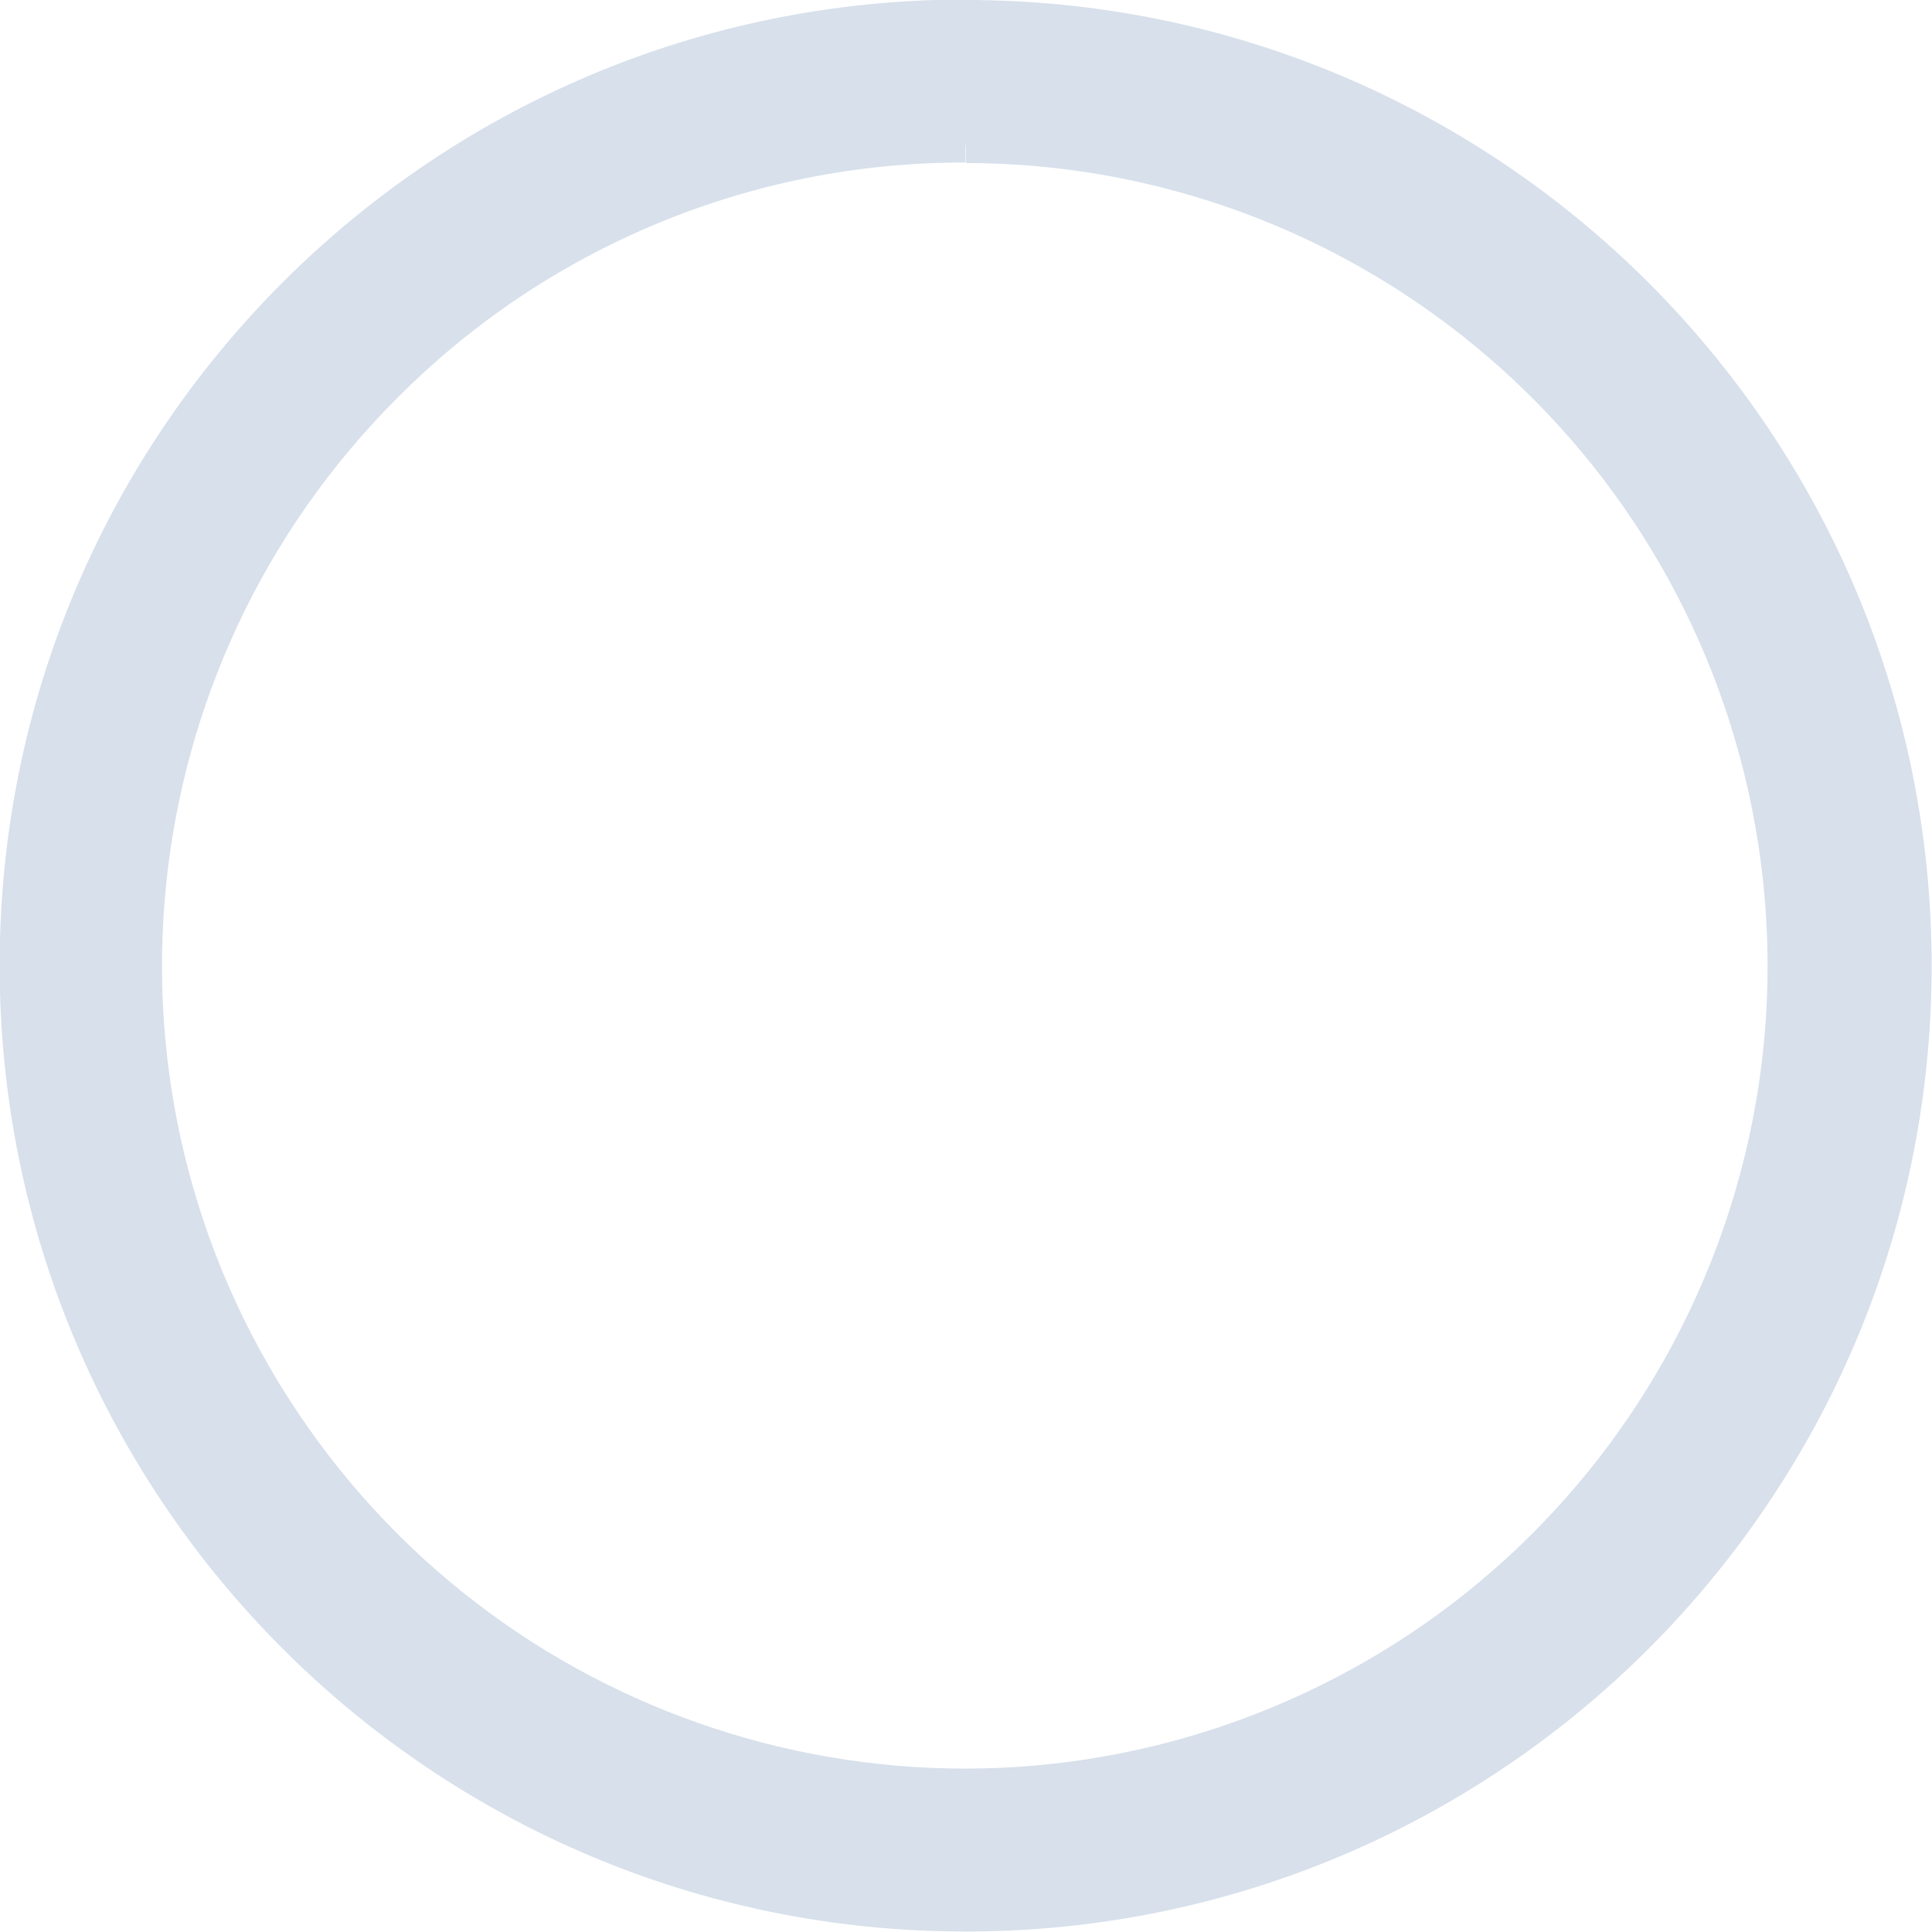
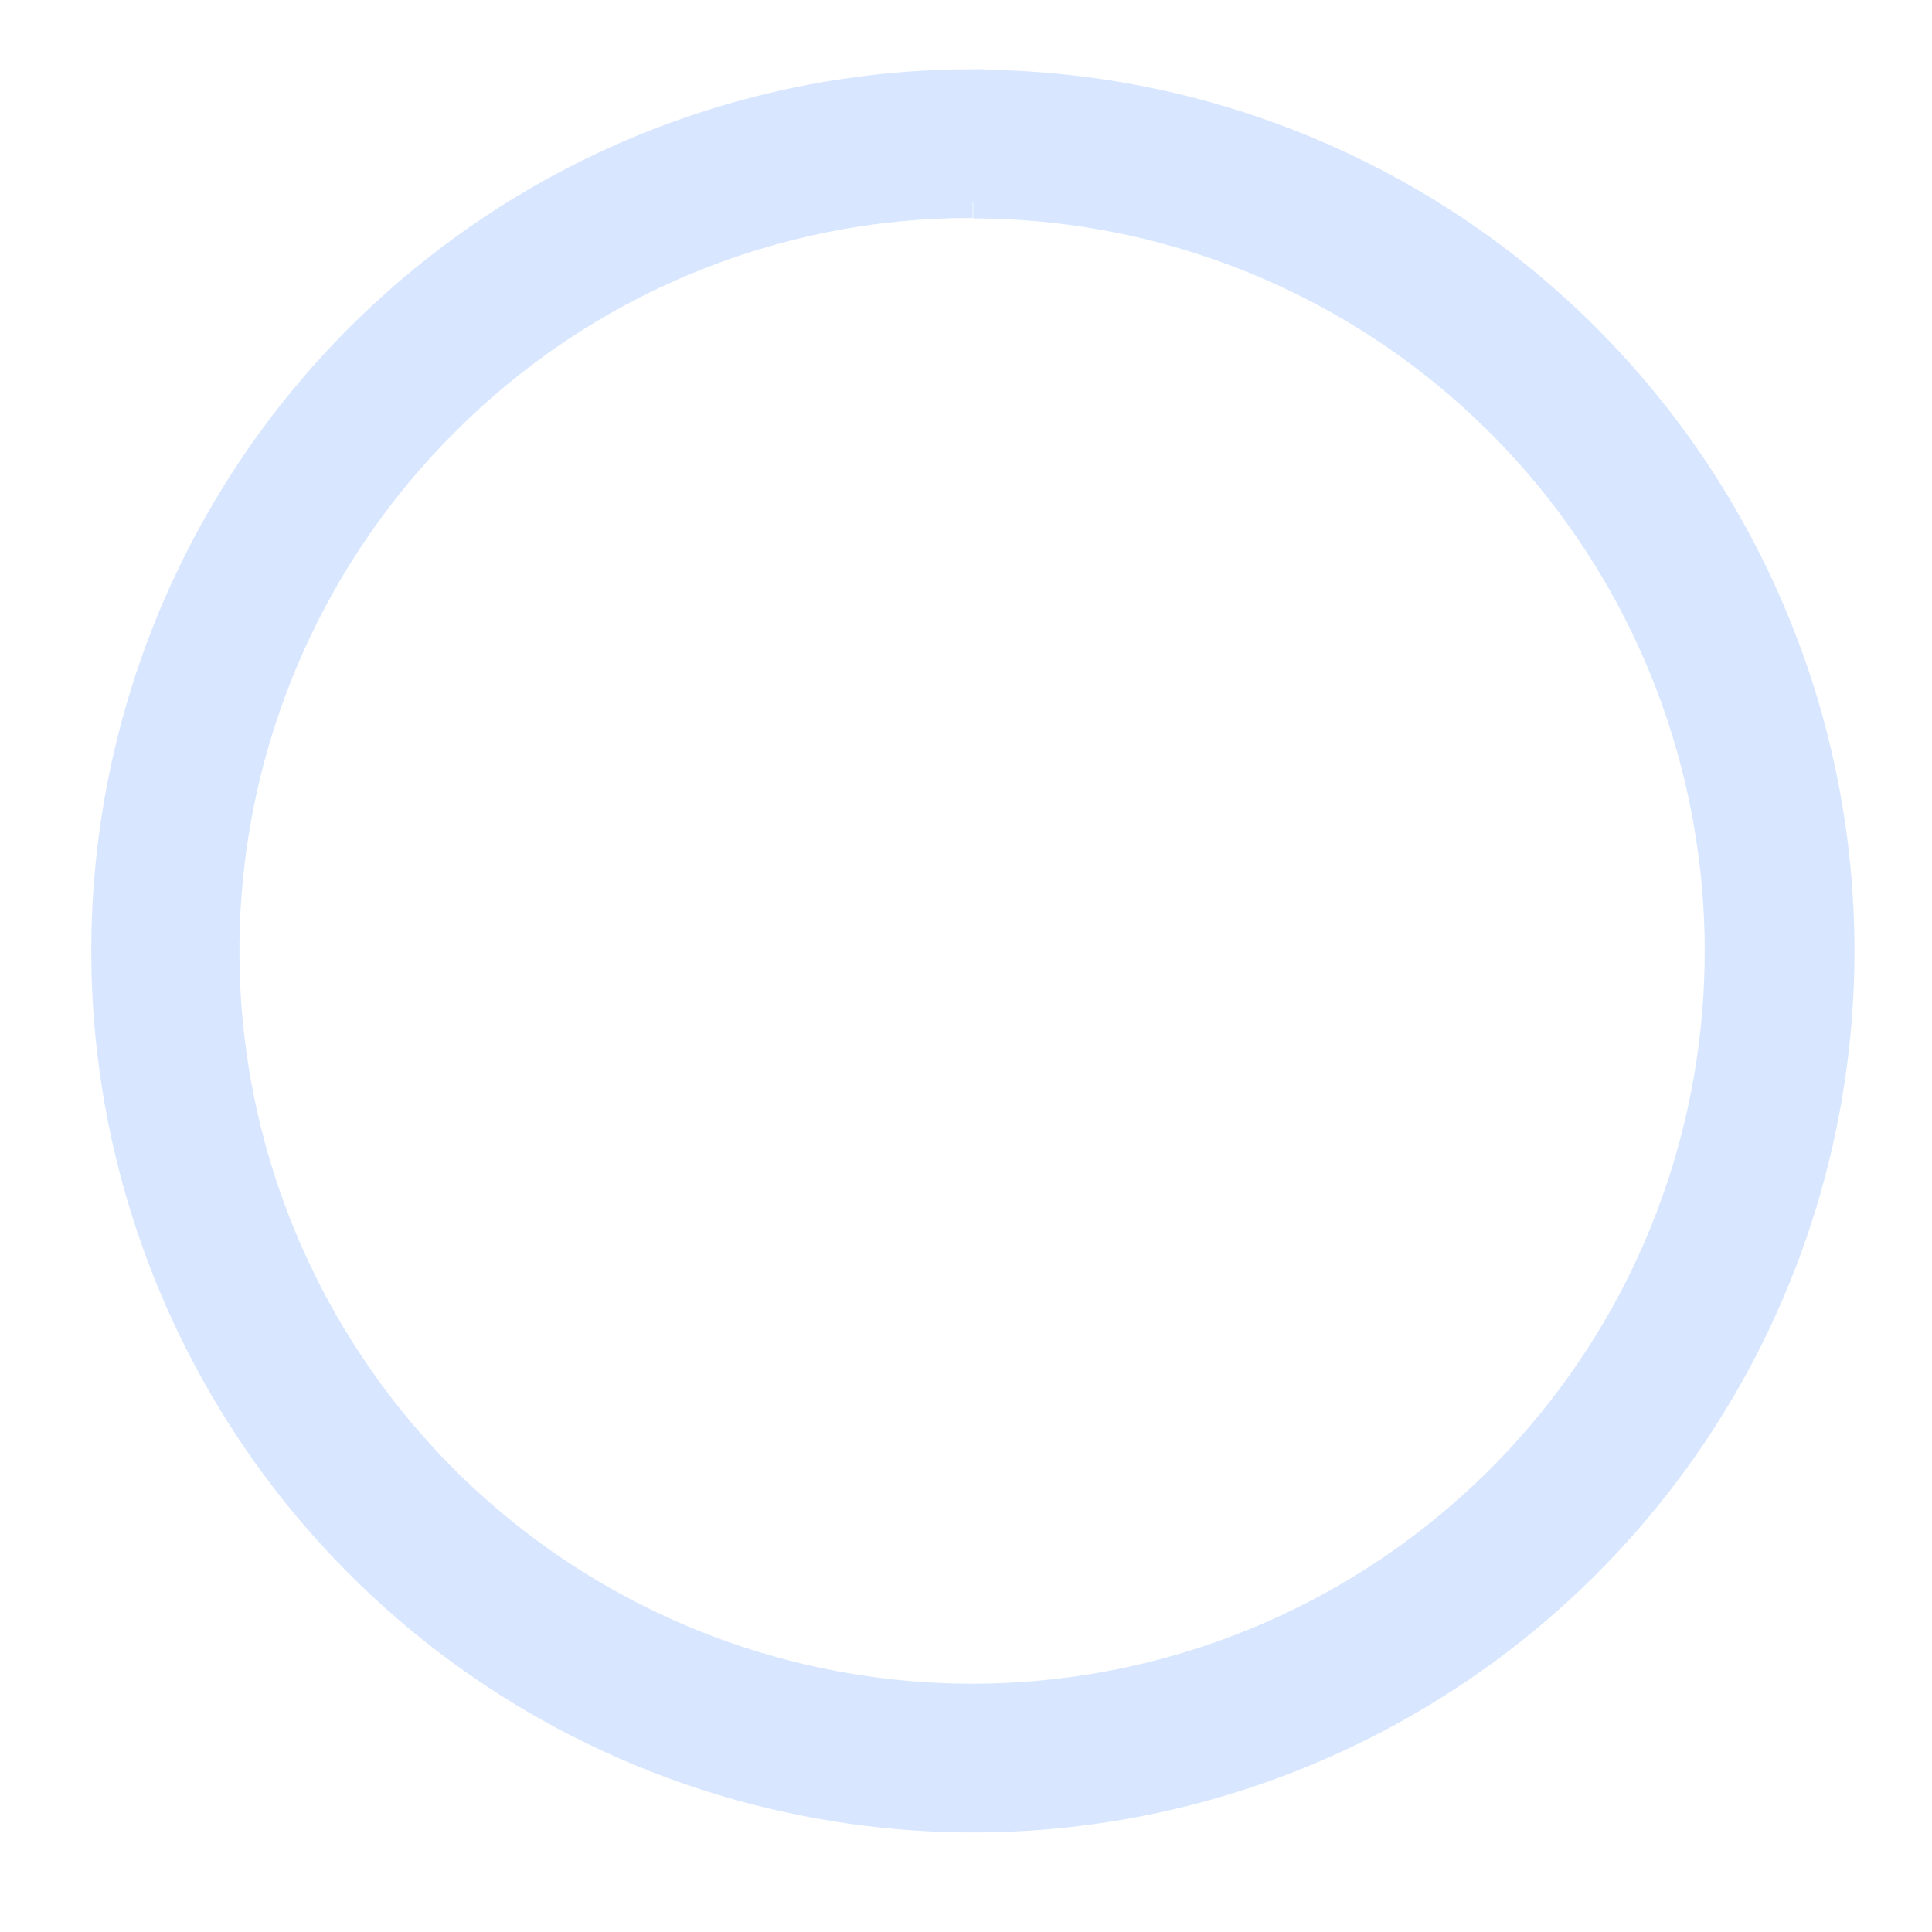
- <svg xmlns="http://www.w3.org/2000/svg" width="16.428" height="16.428" viewBox="0 0 16.428 16.428">
-   <g id="Icon_ionic-ios-checkmark-circle-outline" data-name="Icon ionic-ios-checkmark-circle-outline" transform="translate(-3.225 -3.225)">
-     <path id="Path_49590" data-name="Path 49590" d="M11.439,4.461A6.976,6.976,0,1,1,6.5,6.5a6.932,6.932,0,0,1,4.935-2.043m0-1.086A8.064,8.064,0,1,0,19.5,11.439a8.063,8.063,0,0,0-8.064-8.064Z" fill="#d7e0eb" stroke="#d7e0eb" stroke-width="0.3" />
+ <svg xmlns="http://www.w3.org/2000/svg" width="18" height="18" viewBox="0 0 18 18" fill="none">
+   <g opacity="0.3">
+     <path d="M9.067 1.885C10.681 1.887 12.244 2.449 13.49 3.474C14.736 4.5 15.588 5.926 15.9 7.509C16.213 9.092 15.967 10.735 15.205 12.157C14.442 13.579 13.21 14.693 11.719 15.309C10.227 15.925 8.568 16.004 7.024 15.534C5.48 15.064 4.147 14.073 3.252 12.73C2.357 11.388 1.955 9.776 2.115 8.17C2.274 6.565 2.986 5.064 4.128 3.924C4.775 3.274 5.544 2.758 6.391 2.408C7.238 2.057 8.146 1.878 9.063 1.881M9.063 0.795C7.468 0.795 5.909 1.268 4.584 2.154C3.258 3.04 2.224 4.299 1.614 5.772C1.004 7.246 0.844 8.867 1.155 10.431C1.466 11.995 2.233 13.432 3.361 14.56C4.488 15.688 5.925 16.456 7.489 16.767C9.053 17.079 10.674 16.92 12.147 16.31C13.621 15.7 14.881 14.667 15.767 13.342C16.654 12.016 17.127 10.457 17.128 8.863C17.128 7.804 16.92 6.755 16.514 5.777C16.109 4.798 15.515 3.909 14.766 3.16C14.018 2.411 13.129 1.817 12.15 1.412C11.172 1.007 10.123 0.799 9.064 0.799L9.063 0.795Z" fill="#7DB0FF" />
+     <path d="M9.067 1.885C10.681 1.887 12.244 2.449 13.49 3.474C14.736 4.5 15.588 5.926 15.9 7.509C16.213 9.092 15.967 10.735 15.205 12.157C14.442 13.579 13.21 14.693 11.719 15.309C10.227 15.925 8.568 16.004 7.024 15.534C5.48 15.064 4.147 14.073 3.252 12.73C2.357 11.388 1.955 9.776 2.115 8.17C2.274 6.565 2.986 5.064 4.128 3.924C4.775 3.274 5.544 2.758 6.391 2.408C7.238 2.057 8.146 1.878 9.063 1.881M9.063 0.795C7.468 0.795 5.909 1.268 4.584 2.154C3.258 3.04 2.224 4.299 1.614 5.772C1.004 7.246 0.844 8.867 1.155 10.431C1.466 11.995 2.233 13.432 3.361 14.56C4.488 15.688 5.925 16.456 7.489 16.767C9.053 17.079 10.674 16.92 12.147 16.31C13.621 15.7 14.881 14.667 15.767 13.342C16.654 12.016 17.127 10.457 17.128 8.863C17.128 7.804 16.92 6.755 16.514 5.777C16.109 4.798 15.515 3.909 14.766 3.16C14.018 2.411 13.129 1.817 12.15 1.412C11.172 1.007 10.123 0.799 9.064 0.799L9.063 0.795Z" stroke="#7DB0FF" stroke-width="0.3" />
  </g>
</svg>
